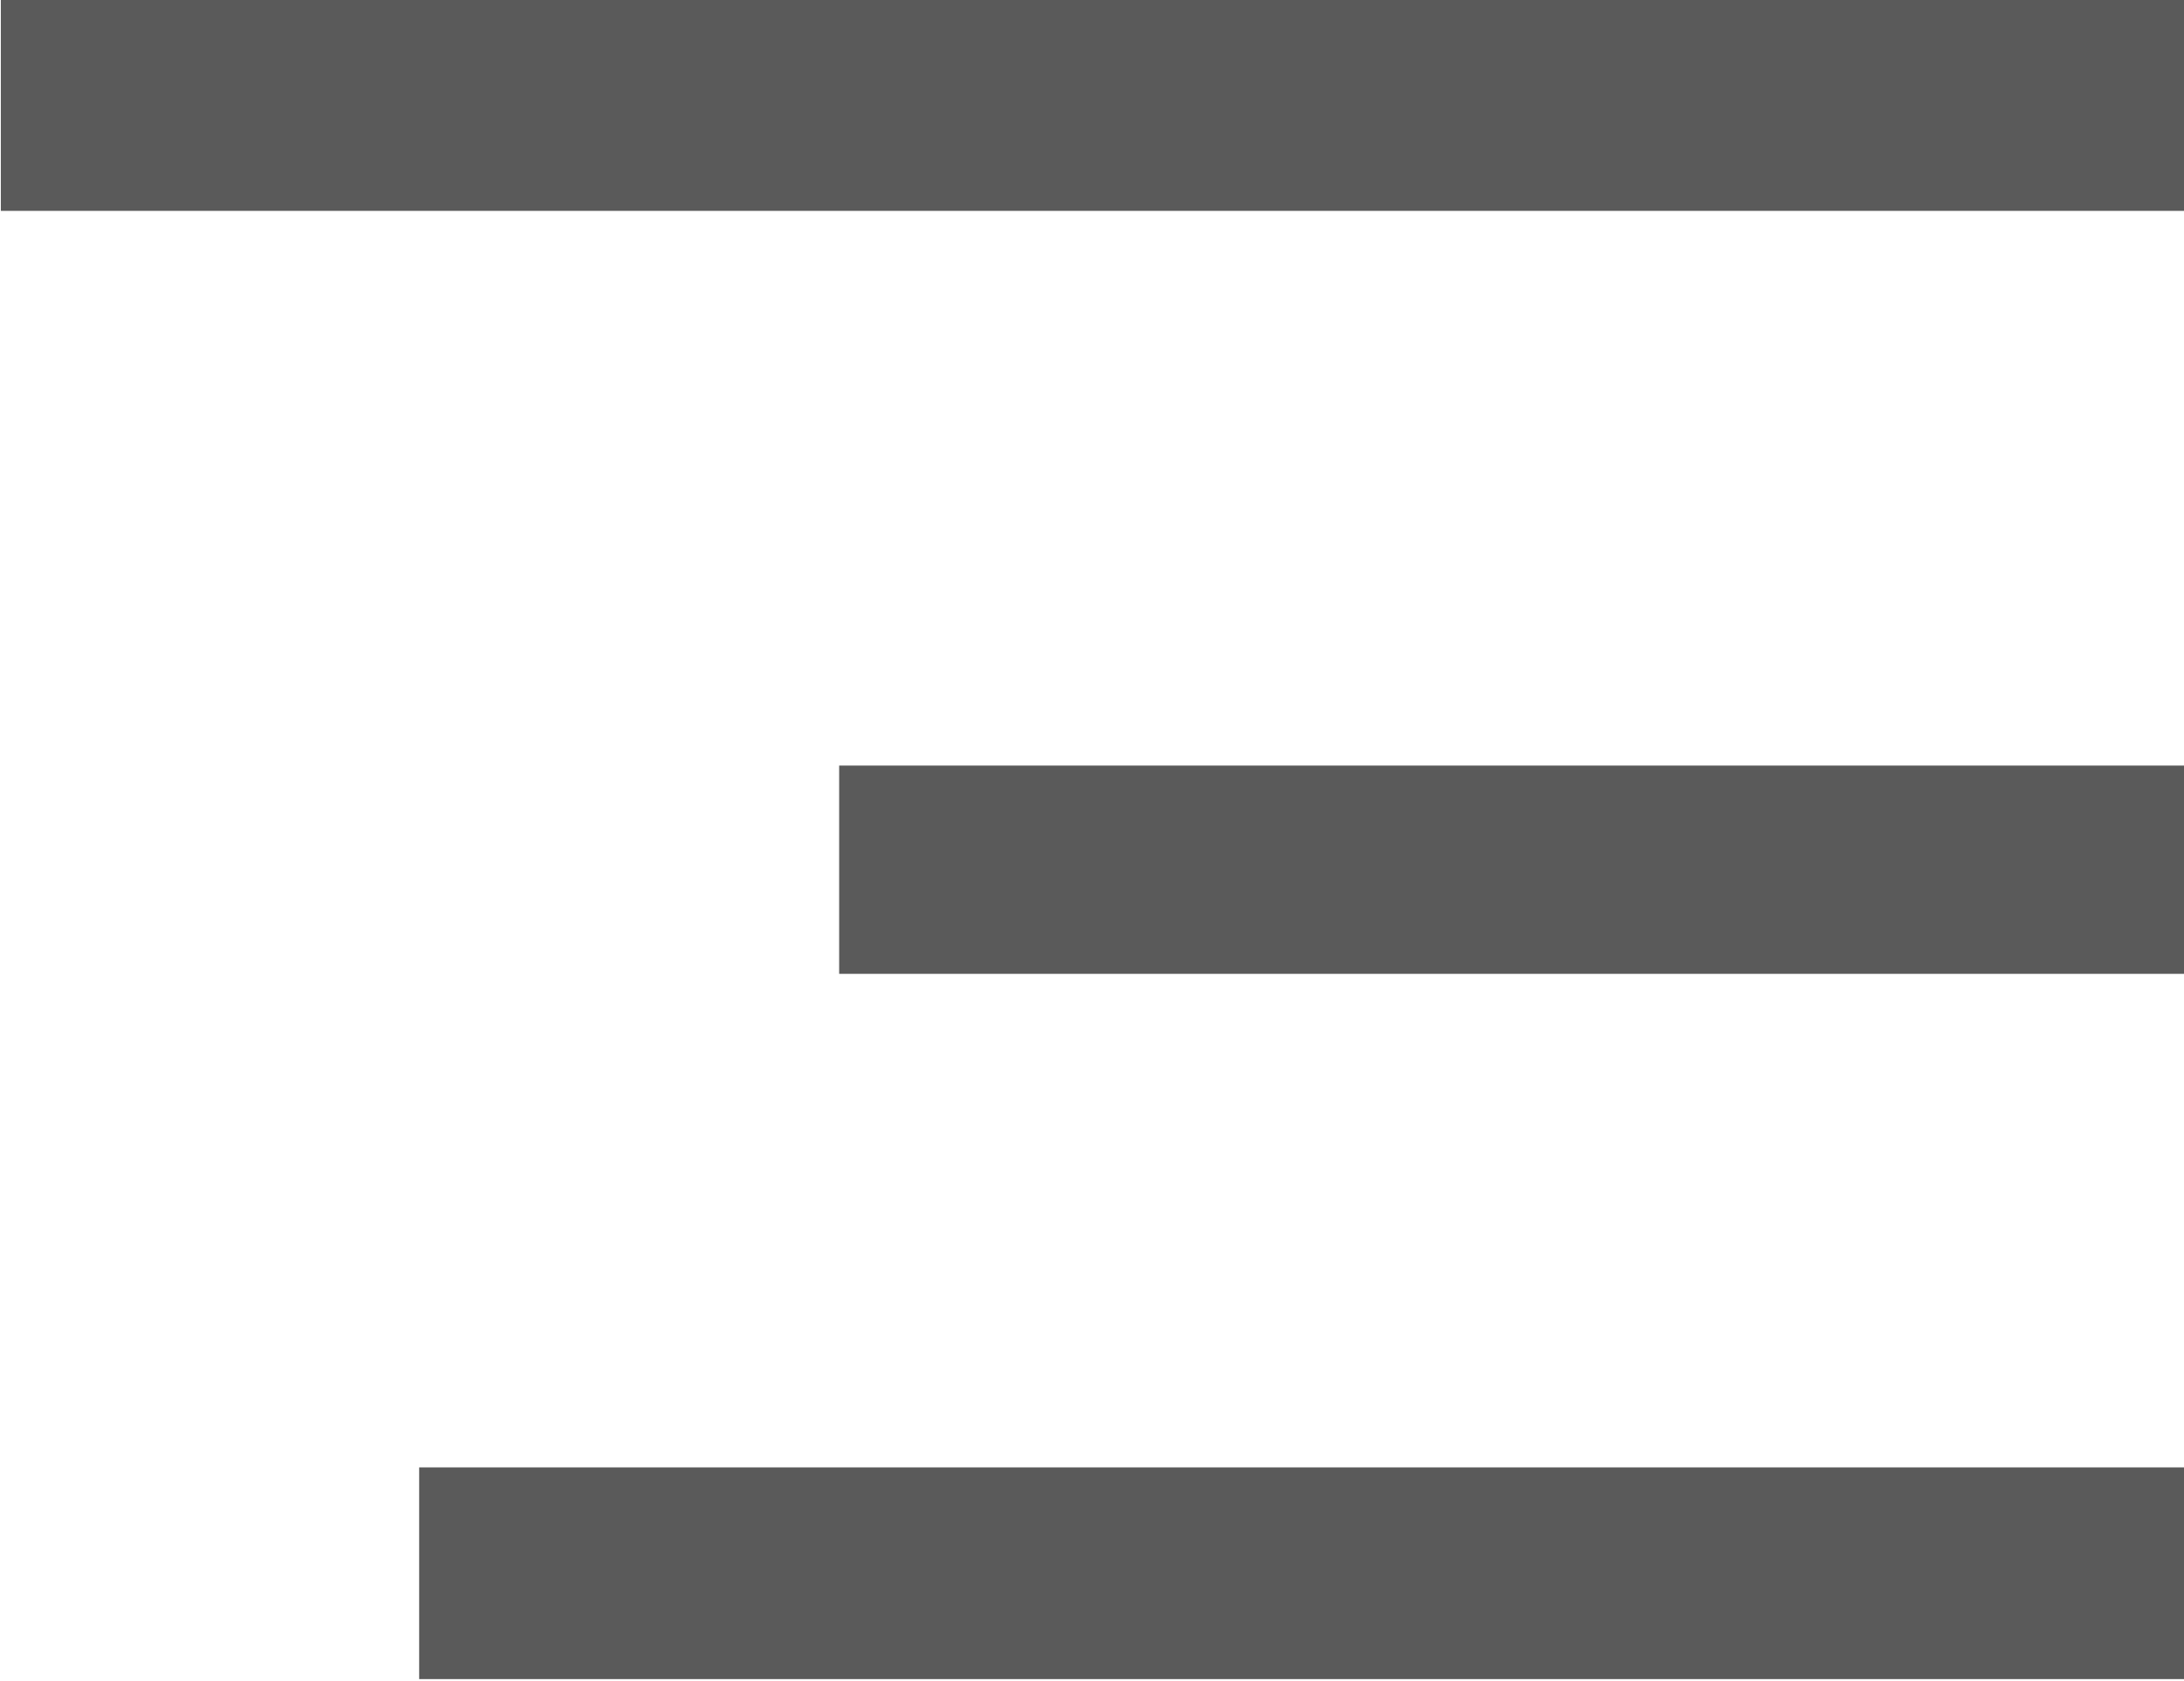
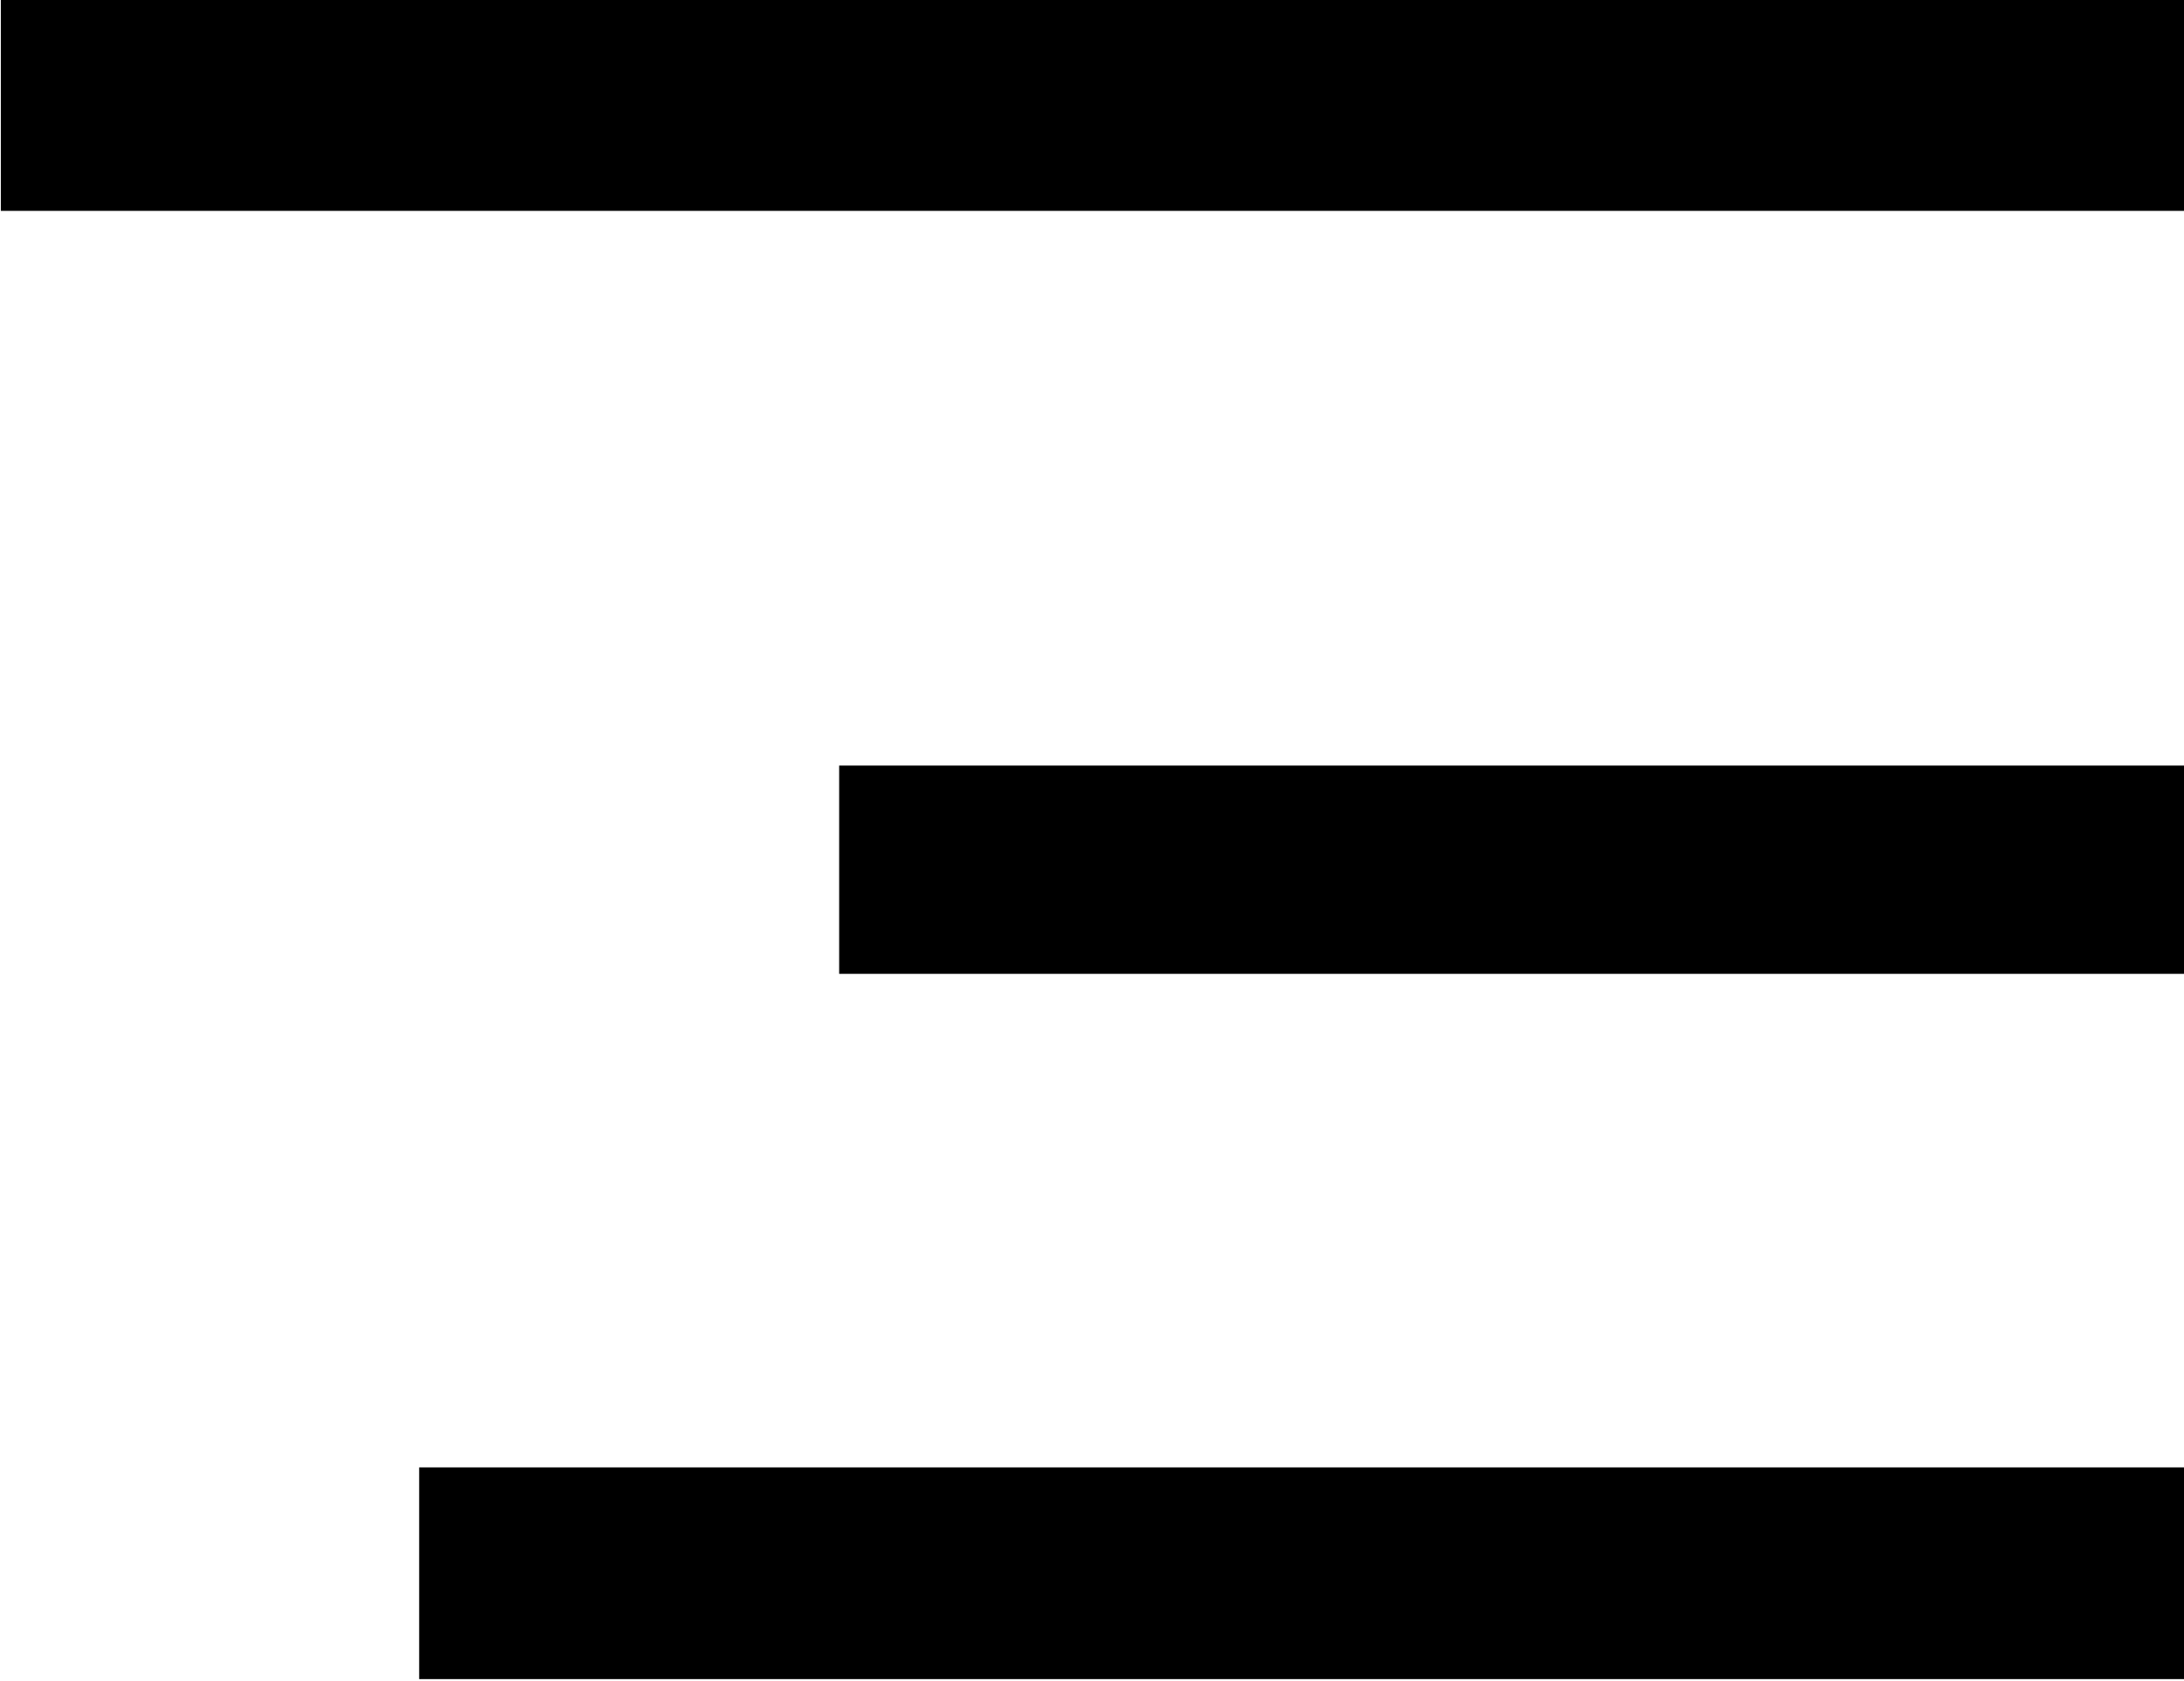
- <svg xmlns="http://www.w3.org/2000/svg" width="26" height="20" viewBox="0 0 26 20">
-   <defs>
-     <style>
-       .cls-1 {
-         fill: #5a5a5a;
-         fill-rule: evenodd;
-       }
-     </style>
-   </defs>
-   <path id="Rectangle_4_copy" data-name="Rectangle 4 copy" class="cls-1" d="M1820,56.989h-25.99v2.521H1820V56.989Zm0,17.478h-21.01v2.52H1820v-2.52Zm0-8.354h-16.01v2.479H1820V66.113Z" transform="translate(-1794 -57)" />
+ <svg xmlns="http://www.w3.org/2000/svg" width="26" fill="currentColor" height="20" viewBox="0 0 26 20">
+   <path id="Rectangle_4_copy" data-name="Rectangle 4 copy" d="M1820,56.989h-25.99v2.521H1820V56.989Zm0,17.478h-21.01v2.52H1820v-2.52Zm0-8.354h-16.01v2.479H1820V66.113Z" transform="translate(-1794 -57)" />
</svg>
